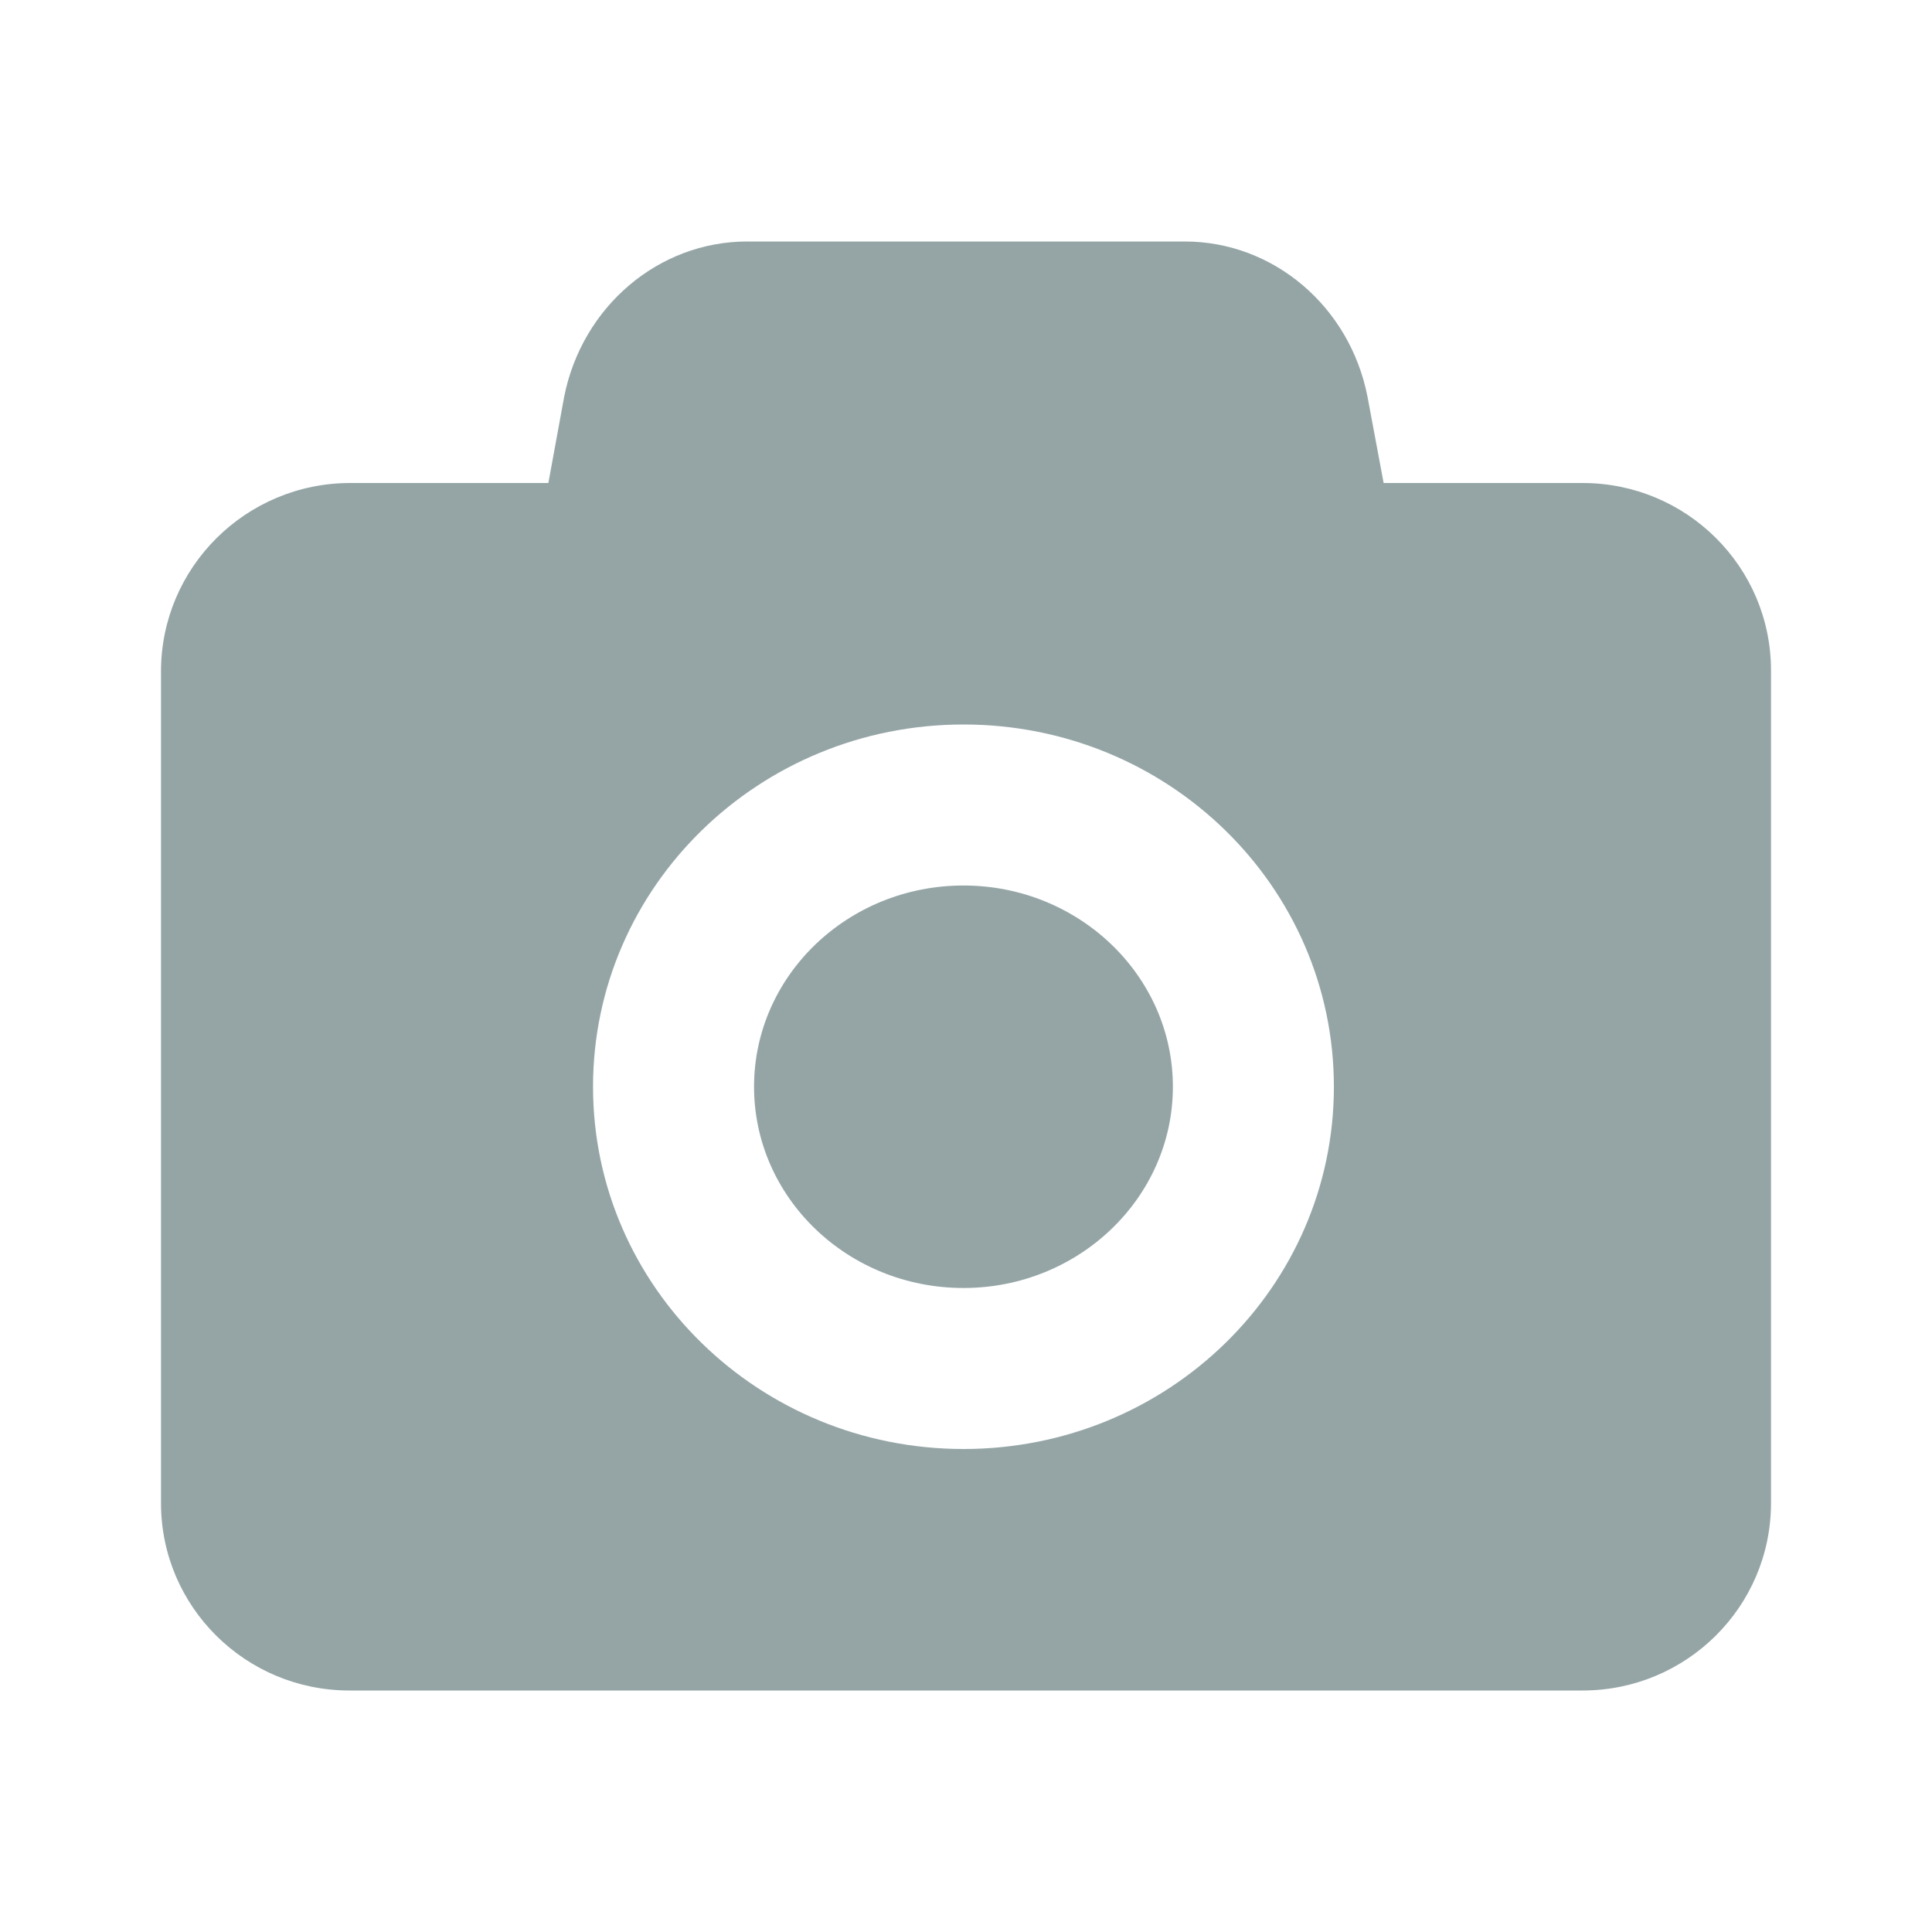
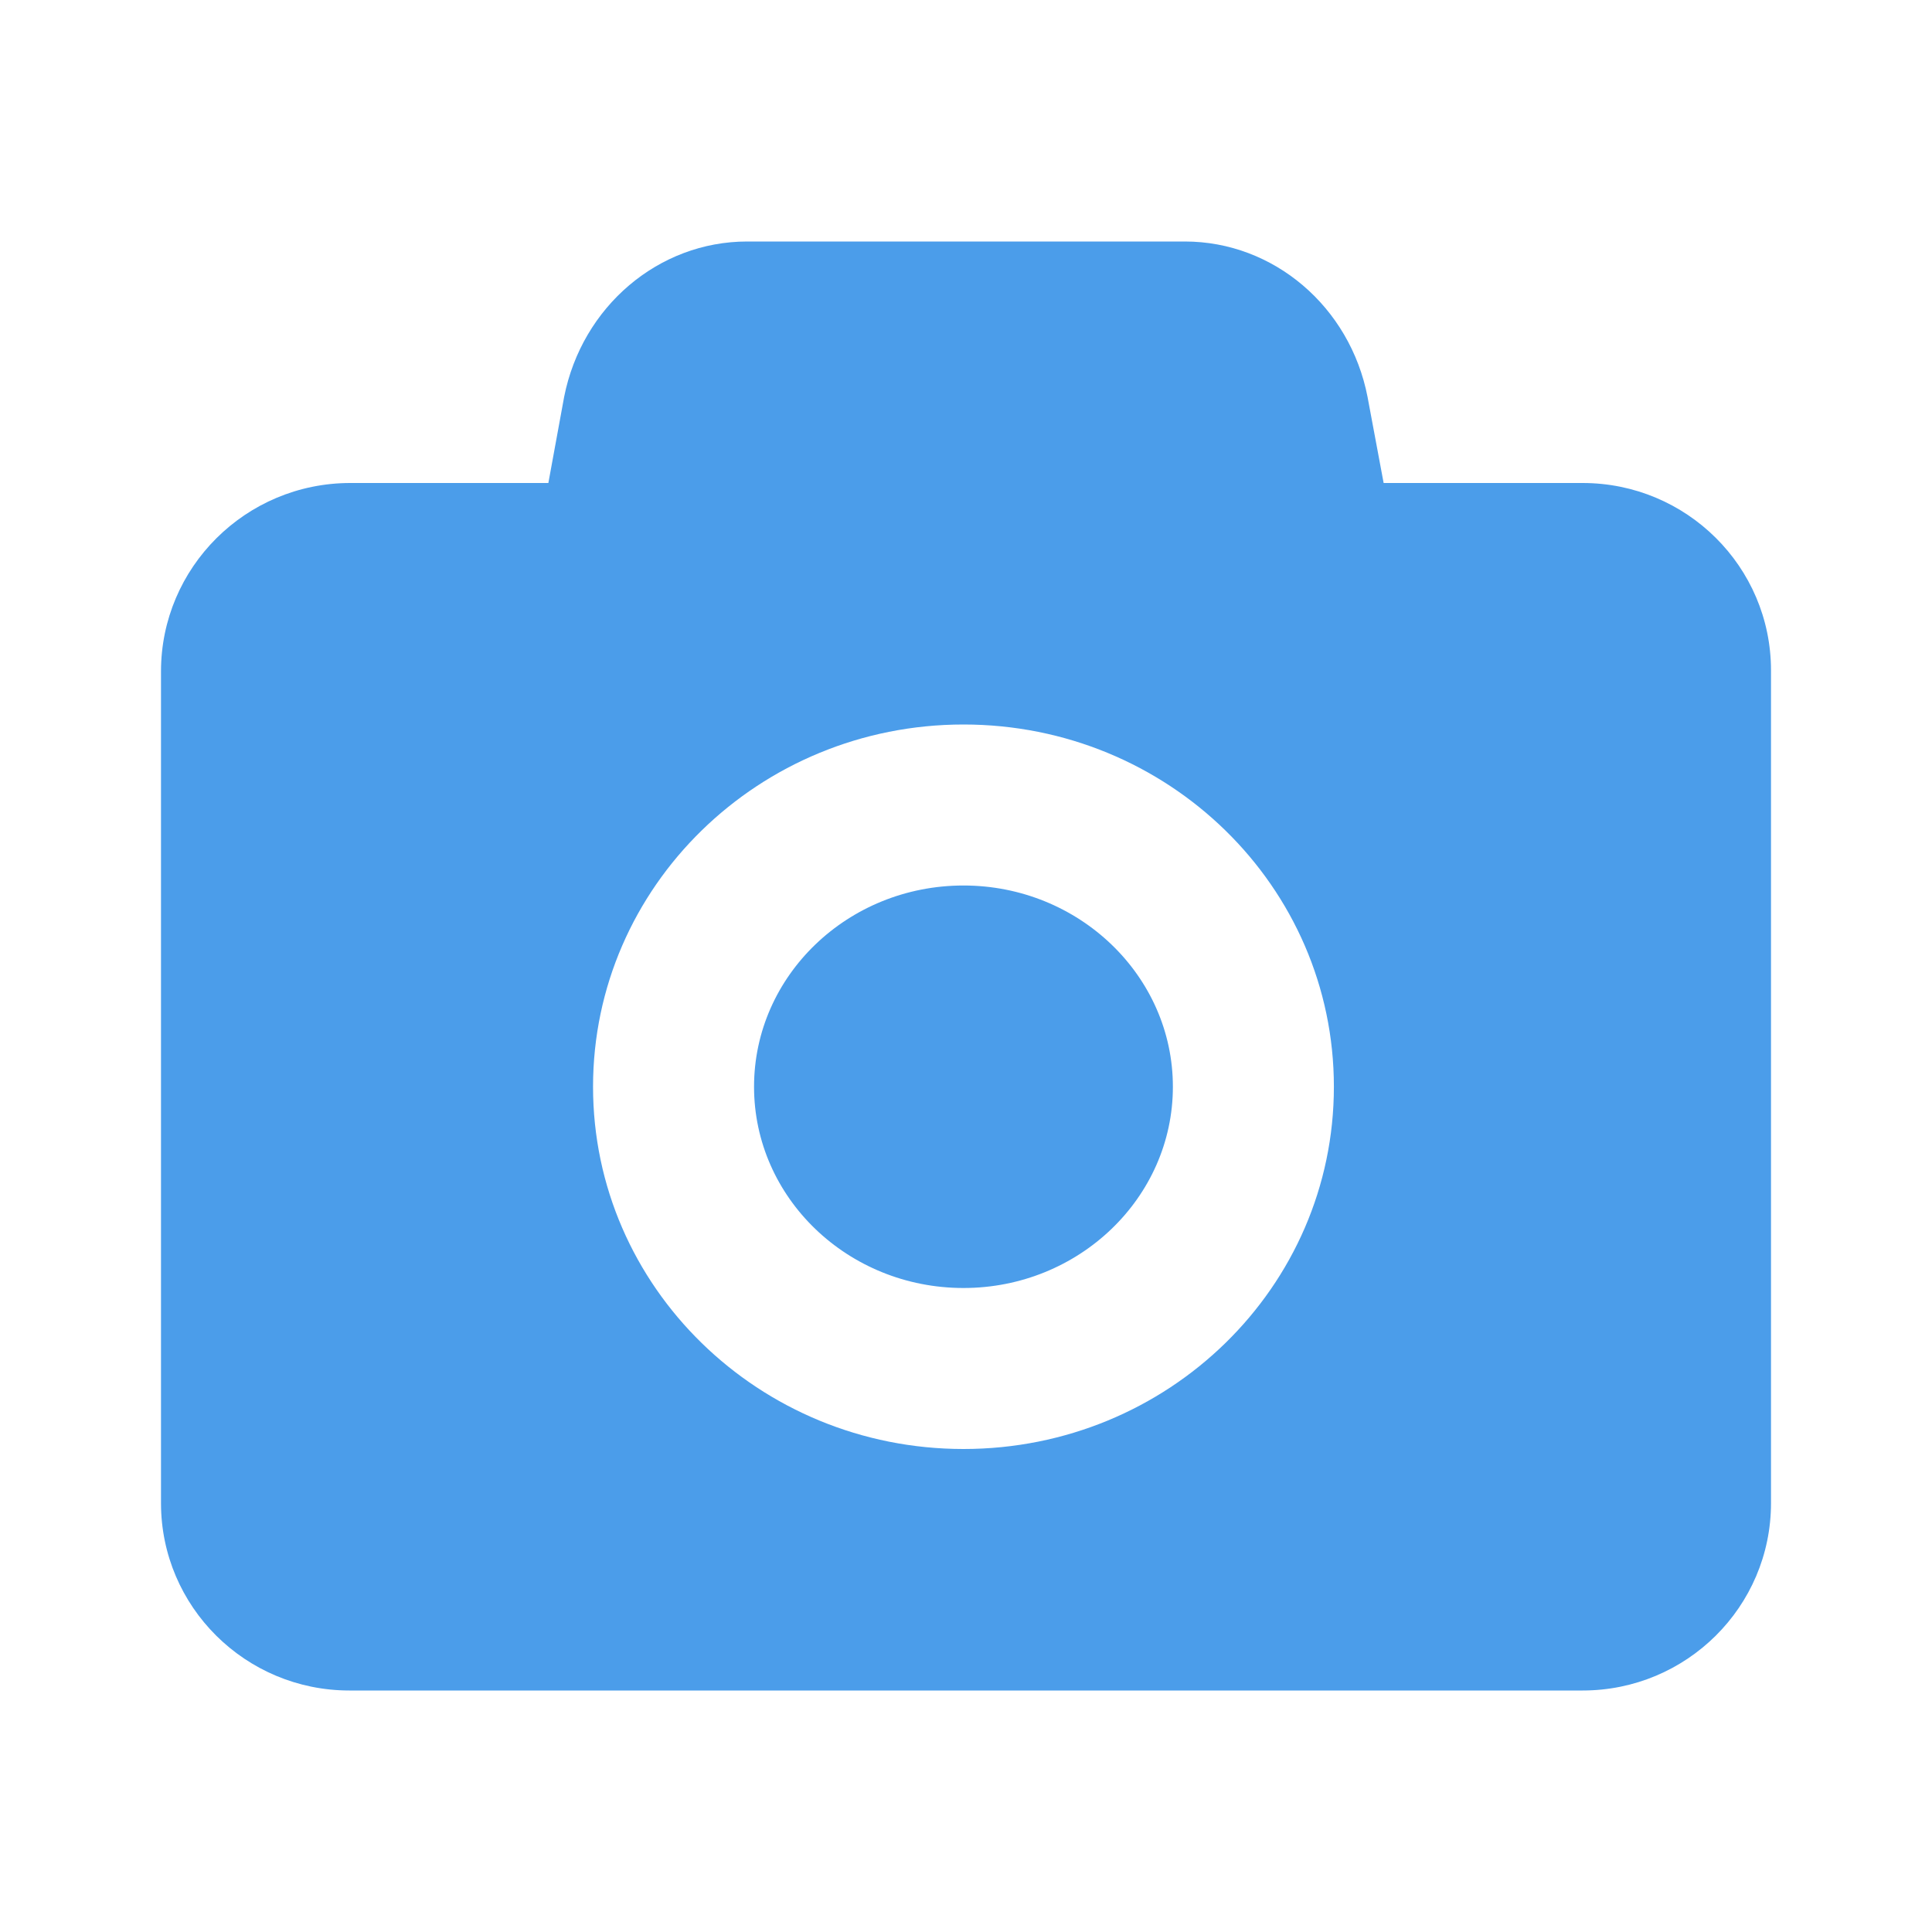
<svg xmlns="http://www.w3.org/2000/svg" width="24pt" height="24pt" viewBox="0 0 24 24" version="1.1">
-   <g id="surface4004371">
-     <path style=" stroke:none;fill-rule:nonzero;fill:rgb(58.431%,64.706%,65.098%);fill-opacity:1;" d="M 9.281 3 C 8.18 3 7.23 3.809 7.008 4.93 L 6.812 6 L 4.352 6 C 3.051 6 2 7.051 2 8.34 L 2 18.672 C 2 19.961 3.051 21 4.34 21 L 19.66 21 C 20.949 21 22 19.961 22 18.672 L 22 8.328 C 22 7.039 20.949 6 19.66 6 L 17.188 6 L 16.988 4.93 C 16.77 3.809 15.82 3 14.719 3 Z M 11.969 9 C 14.512 9 16.57 11.012 16.57 13.5 C 16.57 15.988 14.512 18 11.969 18 C 9.43 18 7.367 15.988 7.367 13.5 C 7.367 11.012 9.43 9 11.969 9 Z M 11.969 11 C 10.531 11 9.367 12.121 9.367 13.5 C 9.367 14.879 10.531 16 11.969 16 C 13.402 16 14.57 14.879 14.57 13.5 C 14.57 12.121 13.402 11 11.969 11 Z M 11.969 11 " />
+   <g id="surface4169383">
+     <path style=" stroke:none;fill-rule:nonzero;fill:rgb(29.412%,61.569%,91.765%);fill-opacity:1;" d="M 9.281 3 C 8.18 3 7.23 3.809 7.008 4.93 L 6.812 6 L 4.352 6 C 3.051 6 2 7.051 2 8.34 L 2 18.672 C 2 19.961 3.051 21 4.34 21 L 19.66 21 C 20.949 21 22 19.961 22 18.672 L 22 8.328 C 22 7.039 20.949 6 19.66 6 L 17.188 6 L 16.988 4.93 C 16.77 3.809 15.82 3 14.719 3 Z M 11.969 9 C 14.512 9 16.57 11.012 16.57 13.5 C 16.57 15.988 14.512 18 11.969 18 C 9.43 18 7.367 15.988 7.367 13.5 C 7.367 11.012 9.43 9 11.969 9 Z M 11.969 11 C 10.531 11 9.367 12.121 9.367 13.5 C 9.367 14.879 10.531 16 11.969 16 C 13.402 16 14.57 14.879 14.57 13.5 C 14.57 12.121 13.402 11 11.969 11 Z M 11.969 11 " />
  </g>
</svg>
